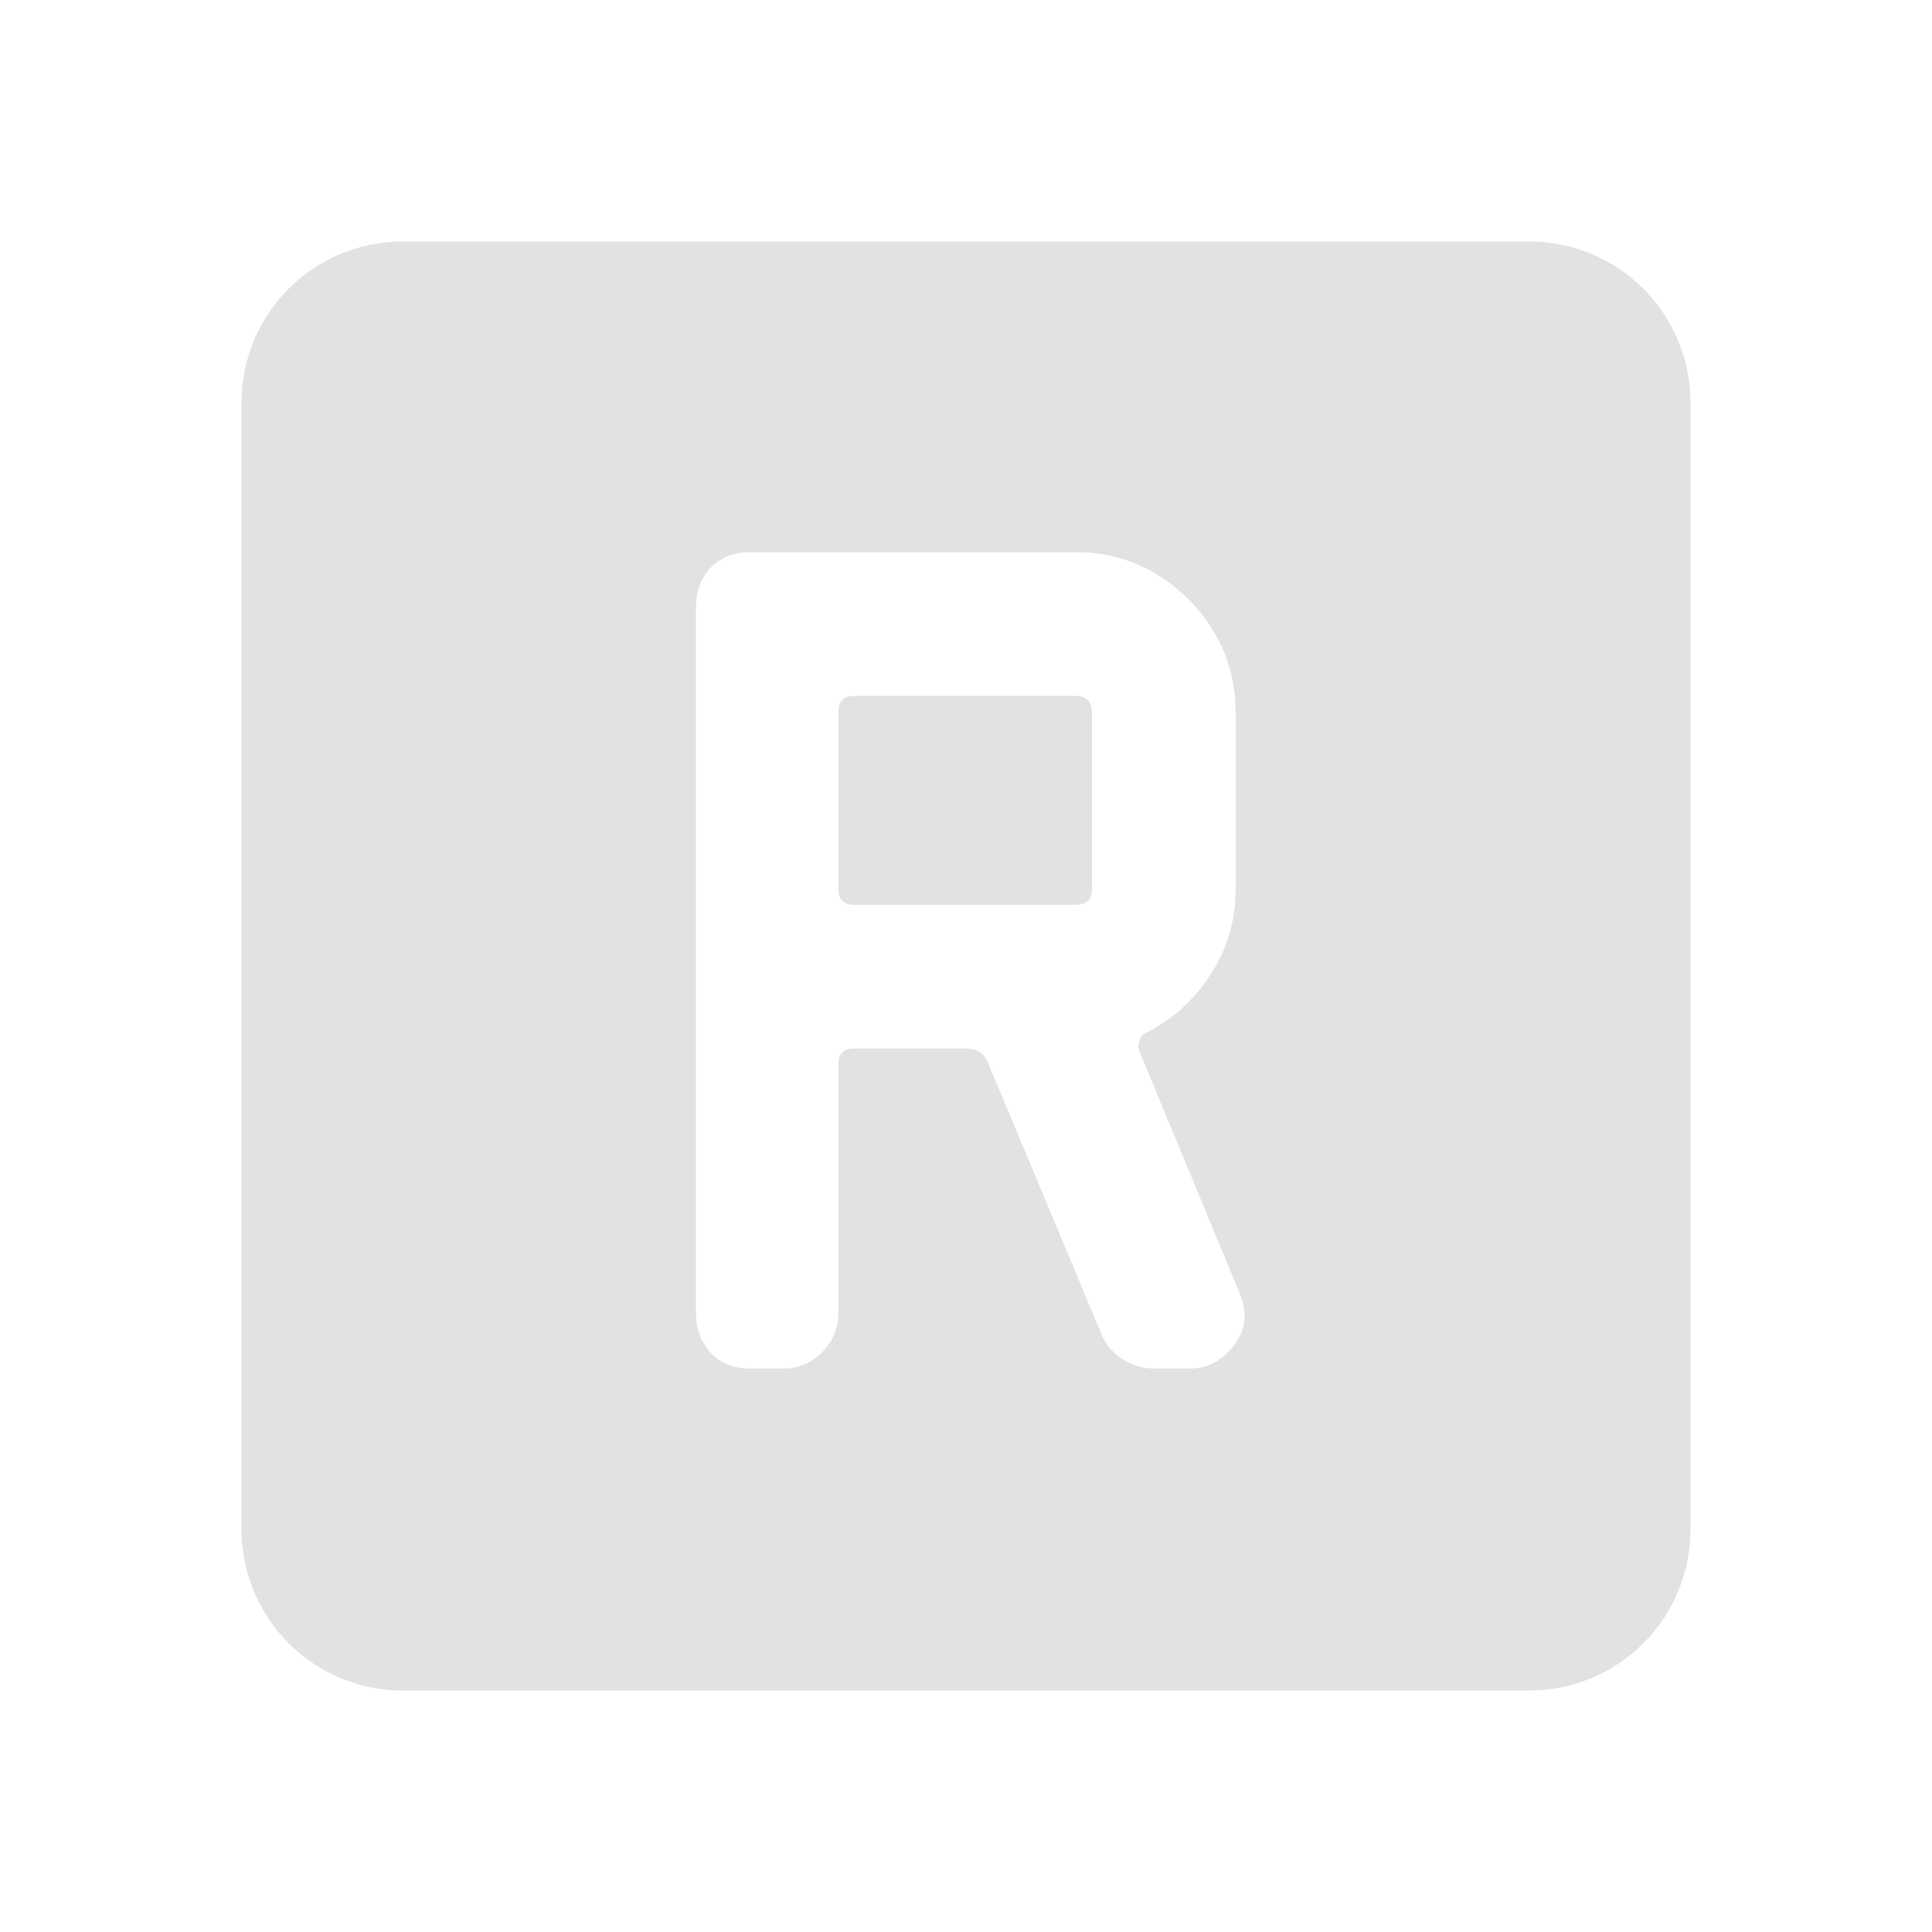
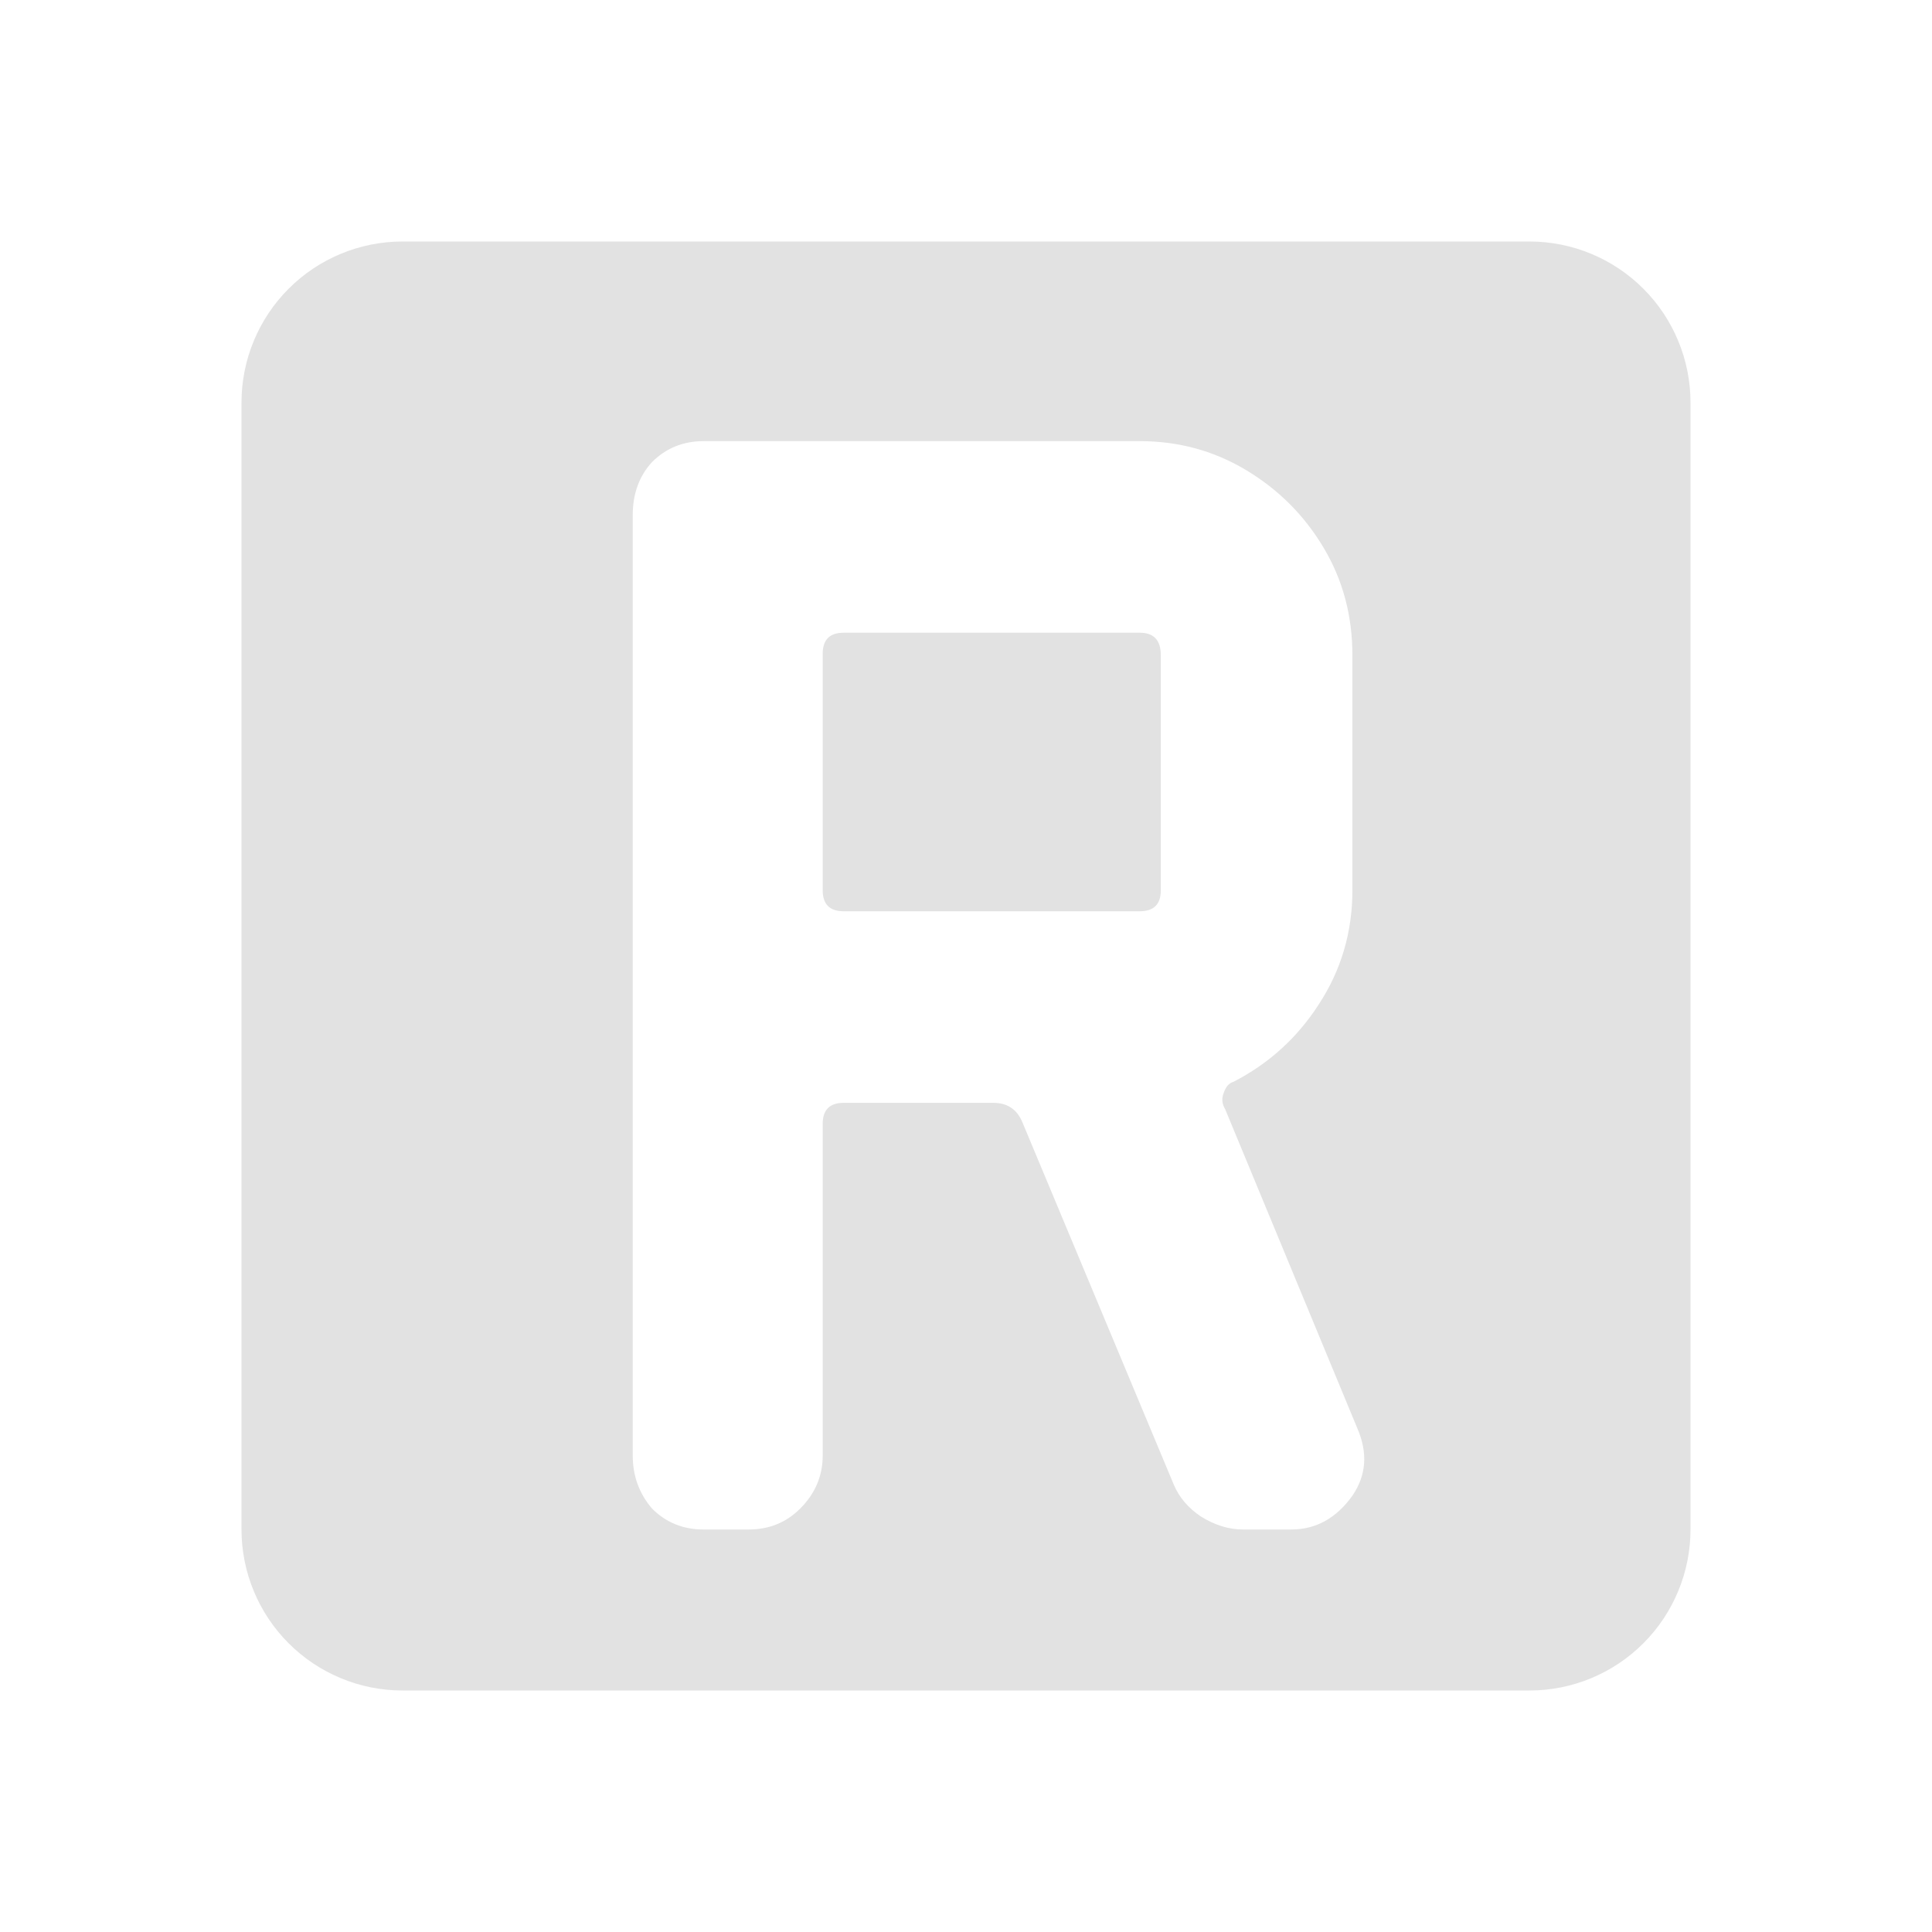
<svg xmlns="http://www.w3.org/2000/svg" width="24" height="24" viewBox="0 0 24 24" fill="none">
-   <path d="M19 3C19.53 3 20.039 3.211 20.414 3.586C20.789 3.961 21 4.47 21 5V19C21 19.53 20.789 20.039 20.414 20.414C20.039 20.789 19.53 21 19 21H5C4.47 21 3.961 20.789 3.586 20.414C3.211 20.039 3 19.53 3 19V5C3 4.47 3.211 3.961 3.586 3.586C3.961 3.211 4.47 3 5 3H19ZM9.305 6.86C9.115 6.86 8.955 6.925 8.825 7.055C8.705 7.185 8.645 7.35 8.645 7.55V16.31C8.645 16.5 8.705 16.665 8.825 16.805C8.955 16.935 9.115 17 9.305 17H9.725C9.915 17 10.075 16.935 10.205 16.805C10.345 16.665 10.415 16.5 10.415 16.31V13.22C10.415 13.09 10.48 13.025 10.61 13.025H12.005C12.135 13.025 12.225 13.085 12.275 13.205L13.685 16.58C13.735 16.7 13.82 16.8 13.94 16.88C14.07 16.96 14.2 17 14.33 17H14.78C15.01 17 15.2 16.895 15.35 16.685C15.479 16.495 15.495 16.285 15.395 16.055L14.165 13.085C14.135 13.035 14.13 12.985 14.15 12.935C14.17 12.875 14.2 12.84 14.24 12.83C14.57 12.66 14.835 12.42 15.035 12.11C15.245 11.79 15.35 11.435 15.35 11.045V8.855C15.35 8.485 15.26 8.15 15.08 7.85C14.9 7.55 14.66 7.31 14.36 7.13C14.06 6.95 13.73 6.86 13.37 6.86H9.305ZM13.37 8.645C13.5 8.645 13.565 8.716 13.565 8.855V11.045C13.565 11.175 13.5 11.24 13.37 11.24H10.61C10.48 11.24 10.415 11.175 10.415 11.045V8.84C10.415 8.71 10.48 8.645 10.61 8.645H13.37Z" fill="#E2E2E2" />
+   <path d="M19 3C19.53 3 20.039 3.211 20.414 3.586C20.789 3.961 21 4.47 21 5V19C21 19.53 20.789 20.039 20.414 20.414C20.039 20.789 19.53 21 19 21H5C4.47 21 3.961 20.789 3.586 20.414C3.211 20.039 3 19.53 3 19V5C3 4.47 3.211 3.961 3.586 3.586C3.961 3.211 4.47 3 5 3H19ZM8.74 5.48C8.487 5.48 8.273 5.567 8.1 5.74C7.94 5.914 7.86 6.134 7.86 6.4V18.08C7.86 18.333 7.94 18.554 8.1 18.74C8.273 18.914 8.487 19 8.74 19H9.3C9.553 19 9.767 18.914 9.94 18.74C10.127 18.554 10.22 18.333 10.22 18.08V13.96C10.22 13.787 10.307 13.7 10.48 13.7H12.34C12.513 13.7 12.633 13.78 12.7 13.94L14.58 18.44C14.647 18.6 14.76 18.733 14.92 18.84C15.093 18.947 15.267 19 15.44 19H16.04C16.347 19 16.6 18.86 16.8 18.58C16.973 18.327 16.994 18.047 16.86 17.74L15.22 13.78C15.18 13.714 15.174 13.647 15.2 13.58C15.227 13.5 15.267 13.454 15.32 13.44C15.76 13.214 16.113 12.894 16.38 12.48C16.66 12.054 16.8 11.58 16.8 11.06V8.14C16.8 7.646 16.68 7.2 16.44 6.8C16.201 6.4 15.88 6.08 15.48 5.84C15.081 5.6 14.64 5.48 14.16 5.48H8.74ZM14.16 7.86C14.333 7.86 14.42 7.953 14.42 8.14V11.06C14.42 11.233 14.333 11.32 14.16 11.32H10.48C10.307 11.32 10.22 11.233 10.22 11.06V8.12C10.22 7.947 10.307 7.86 10.48 7.86H14.16Z" fill="#E2E2E2" />
</svg>
